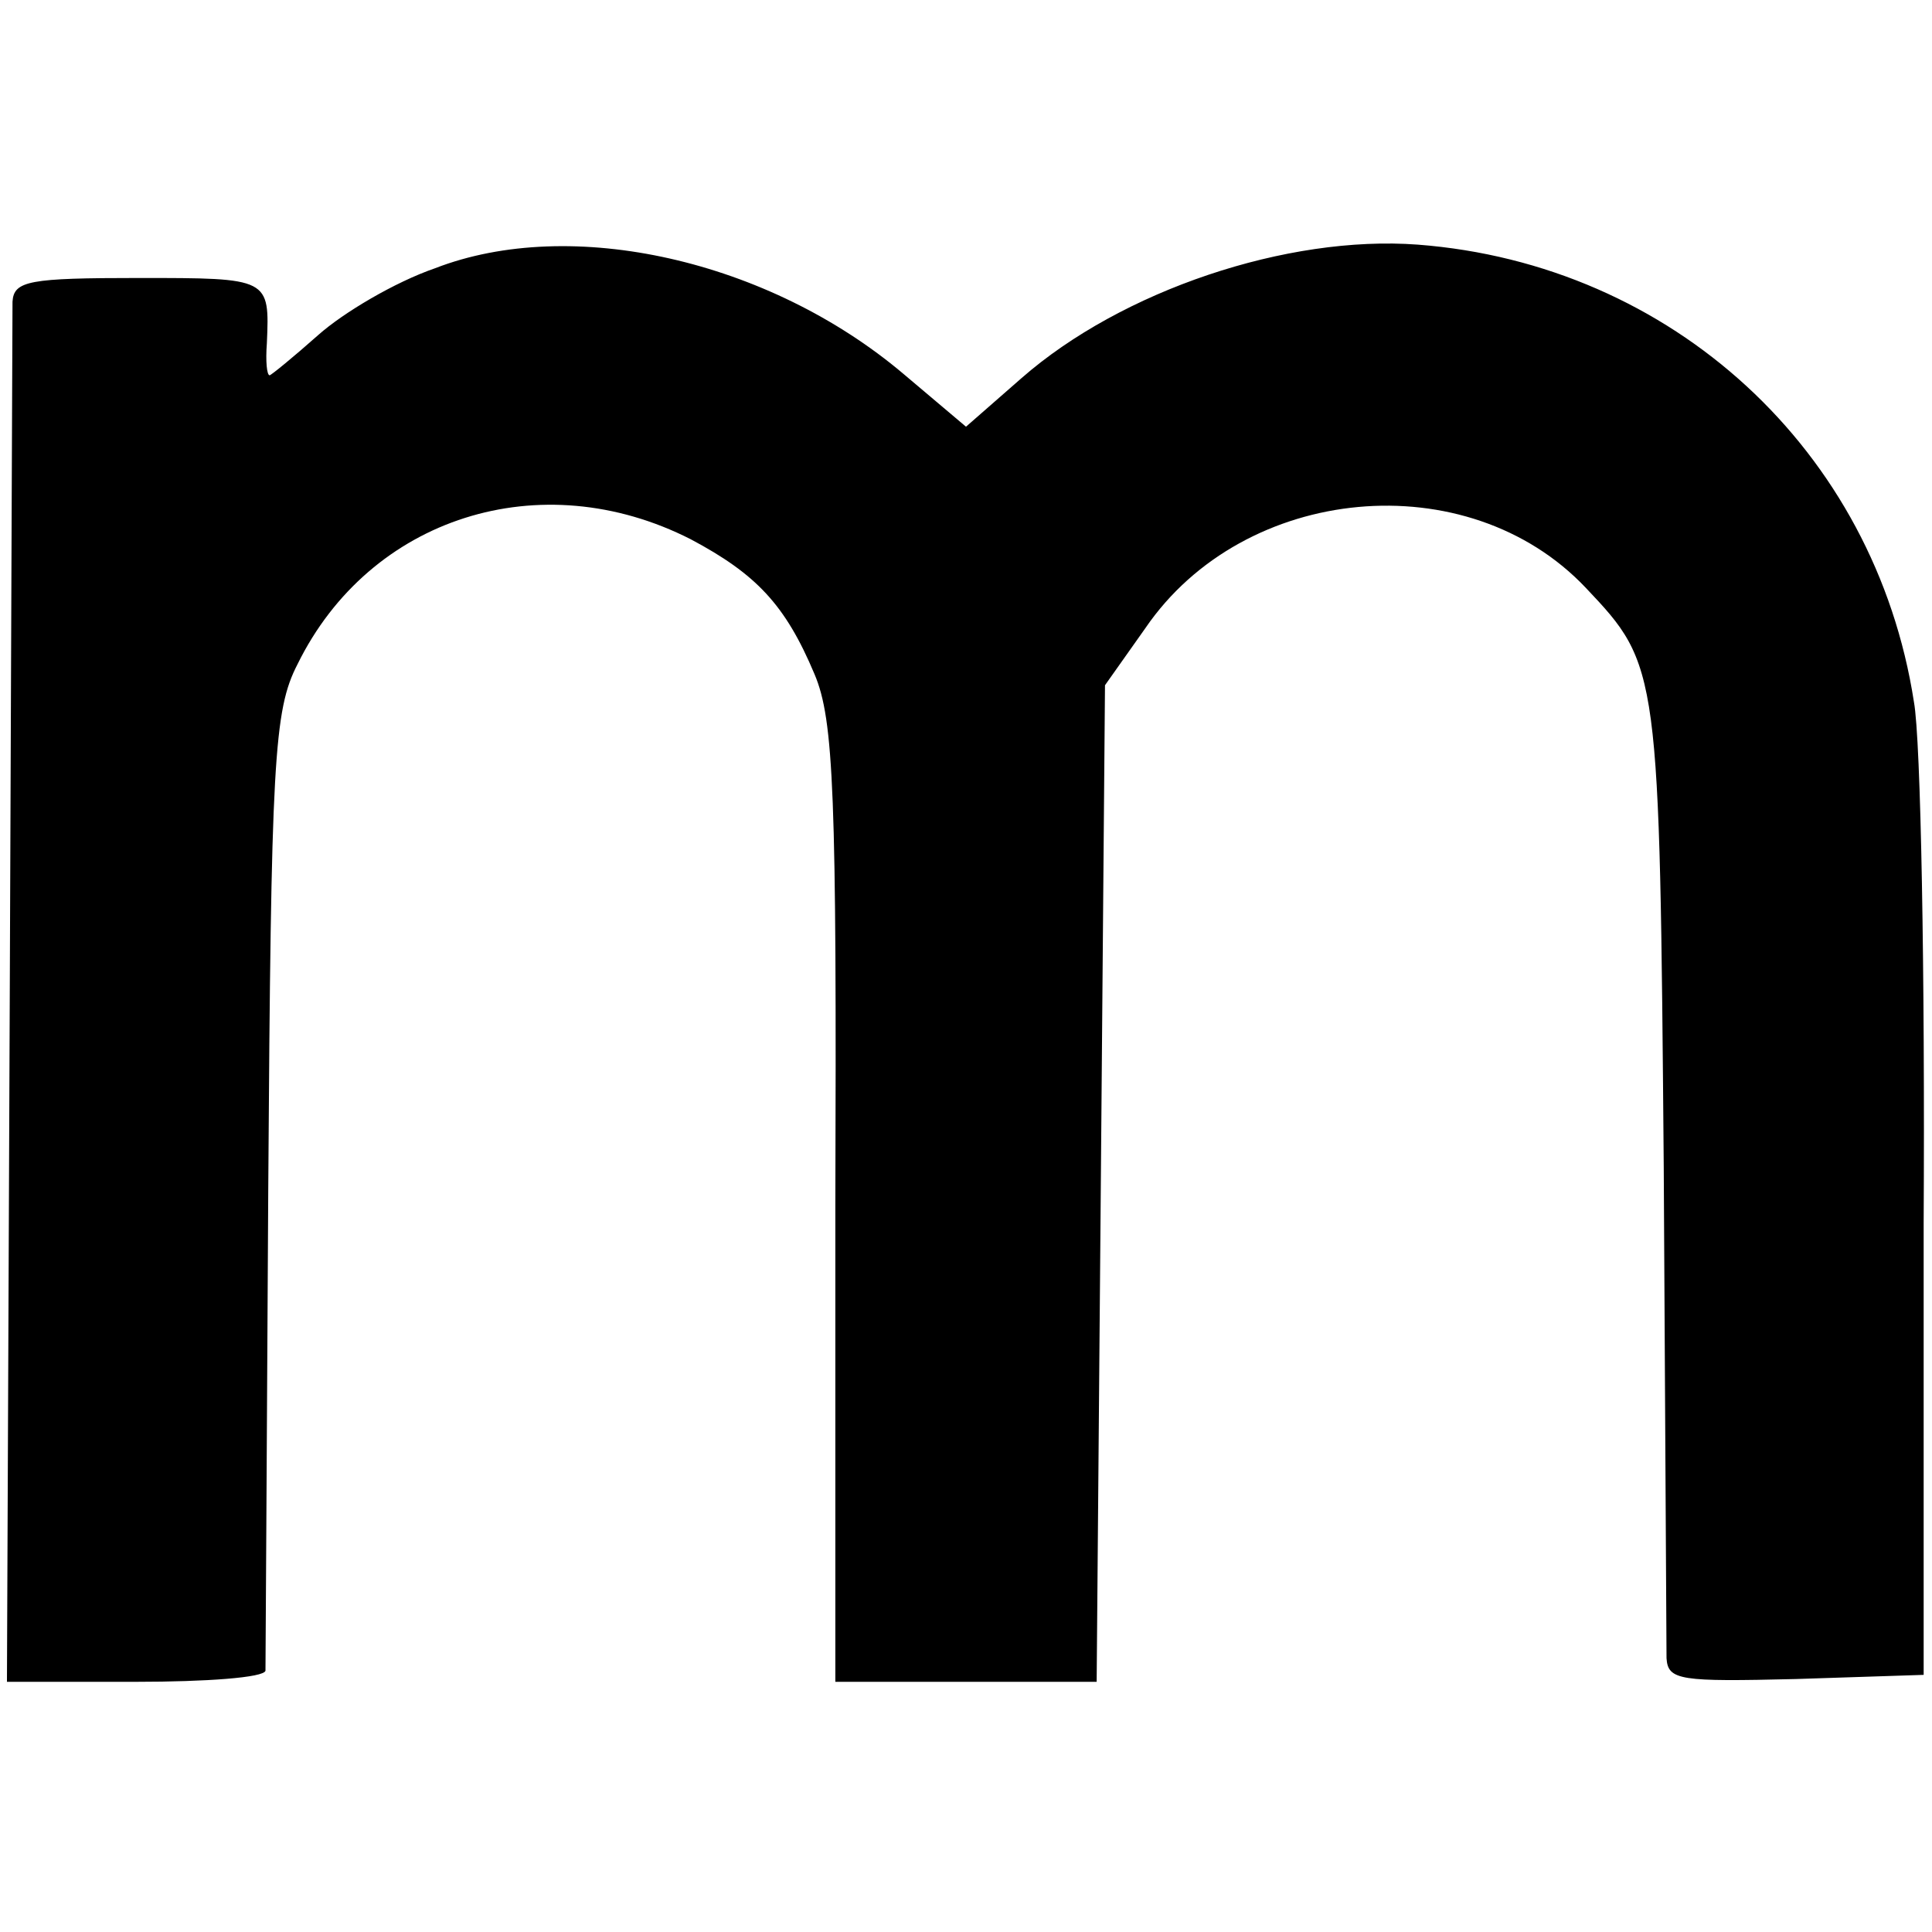
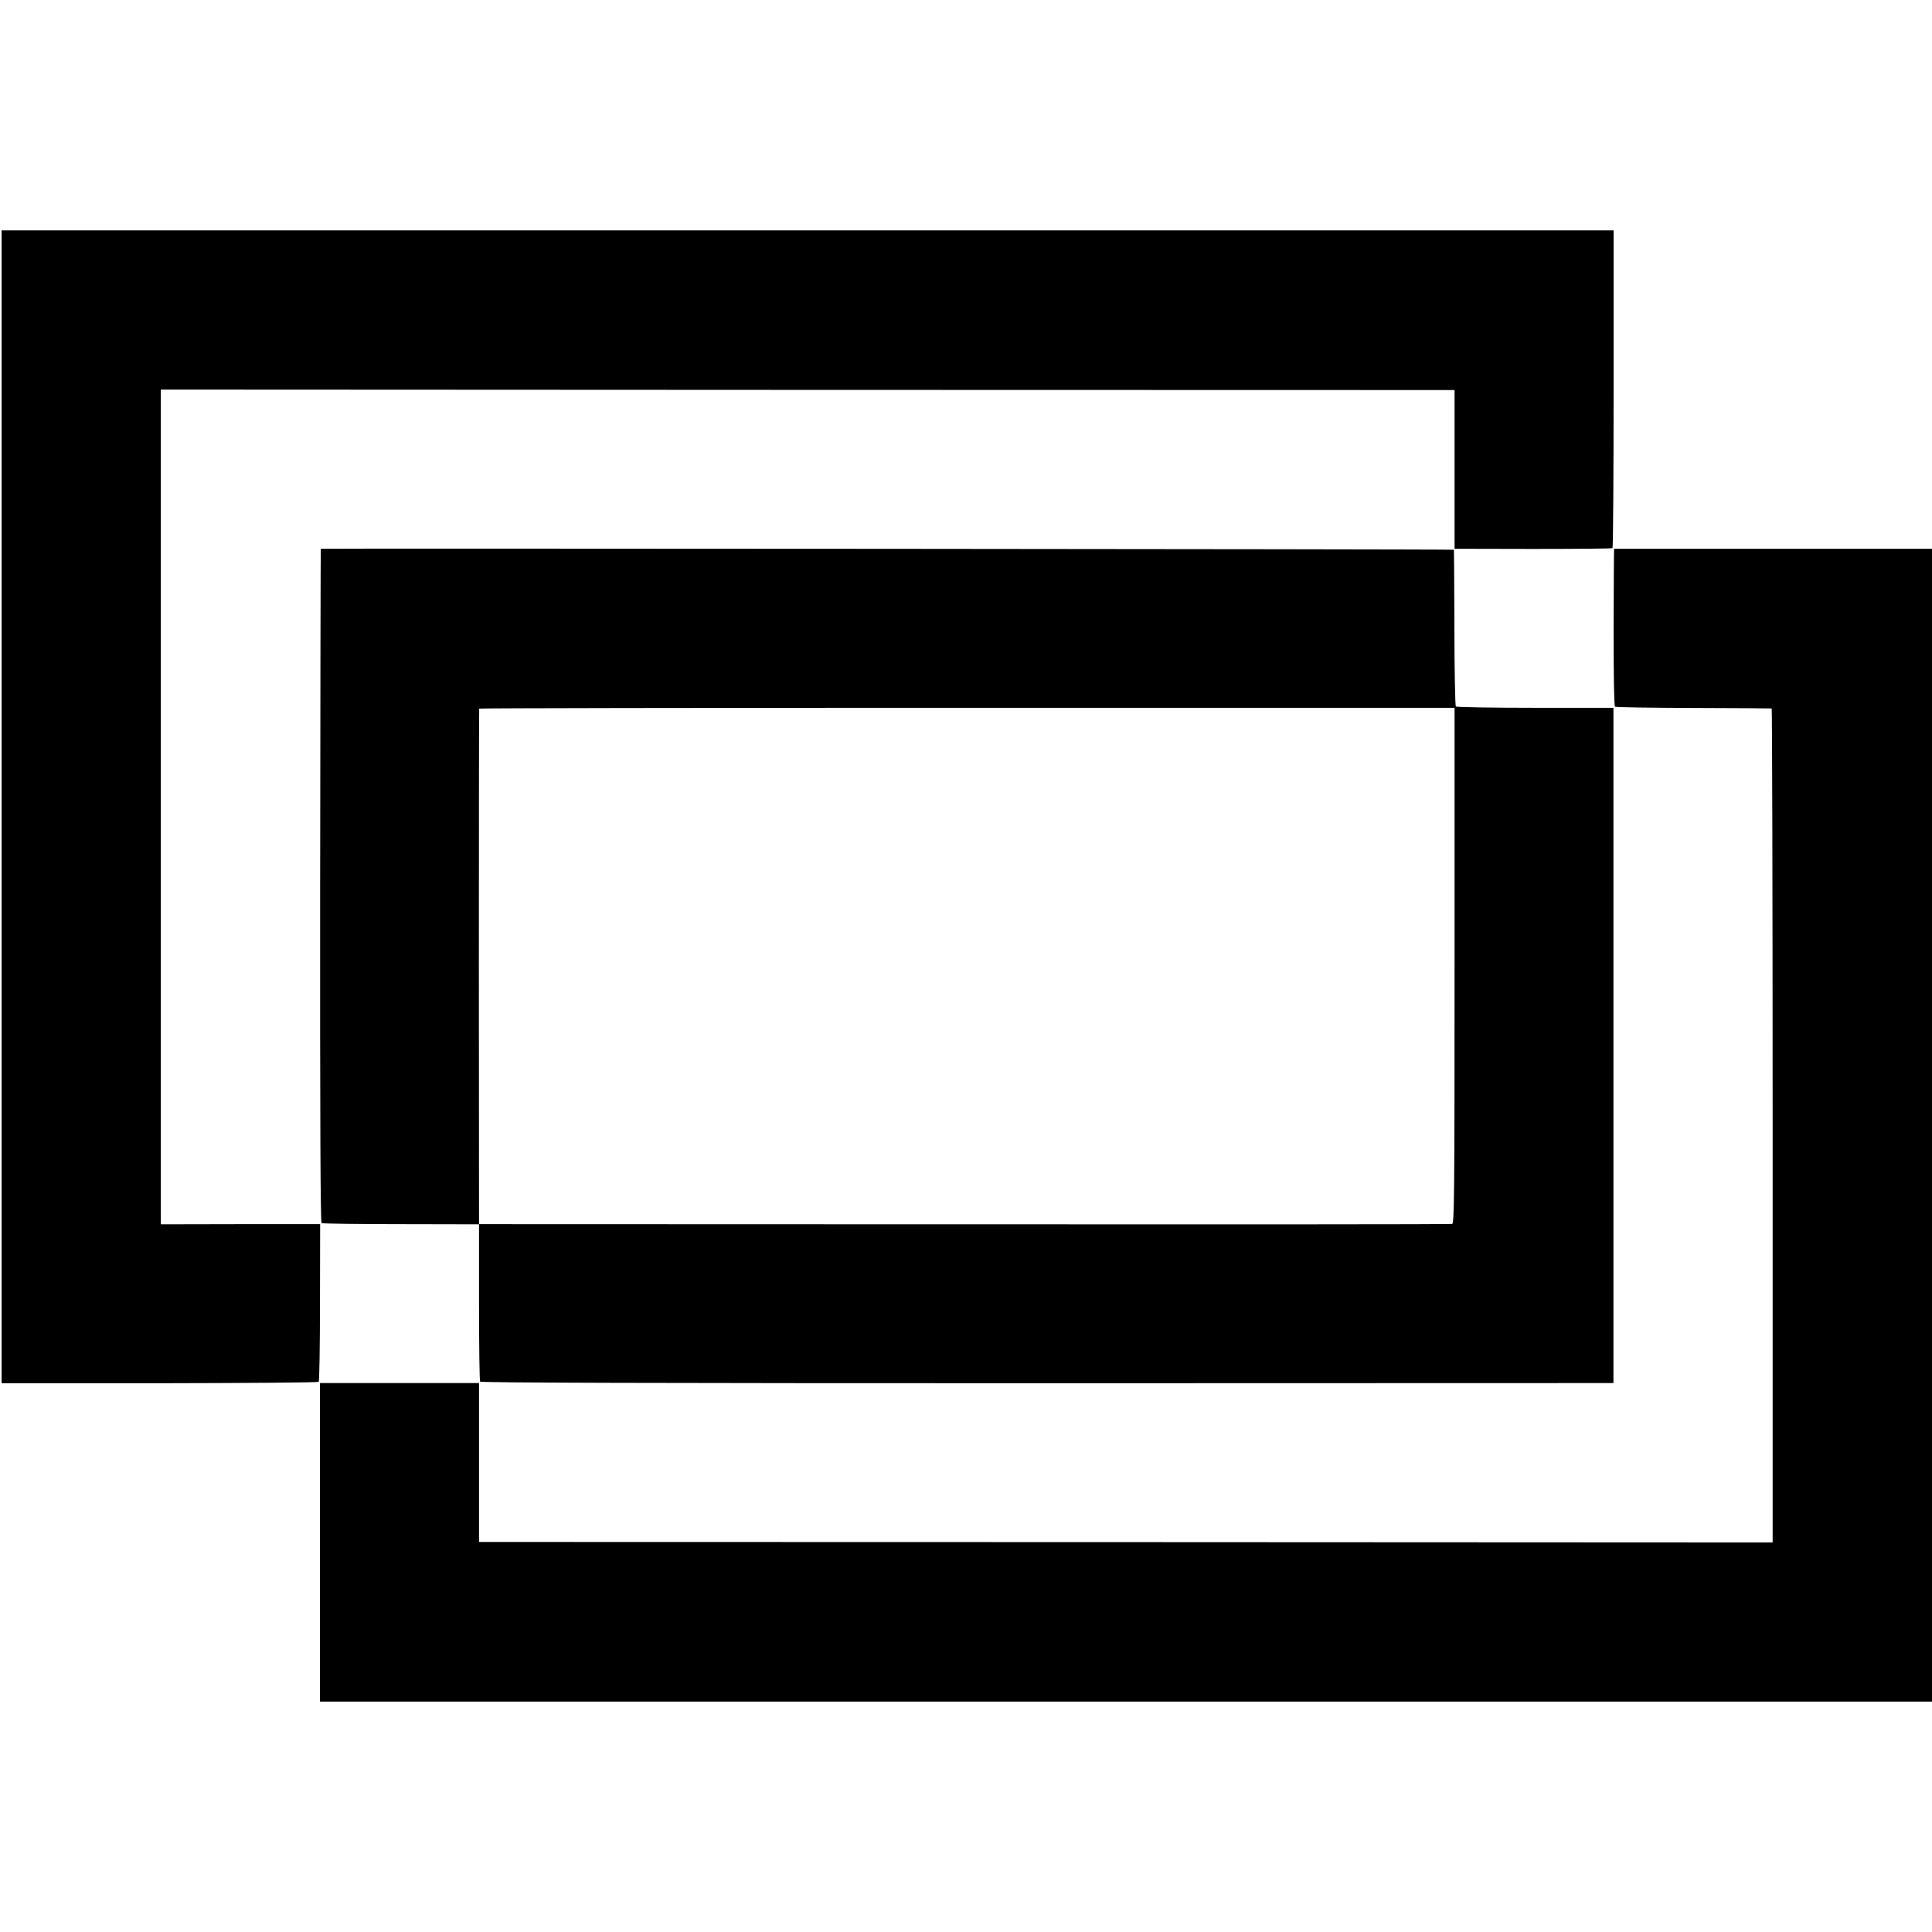
- <svg xmlns="http://www.w3.org/2000/svg" version="1.0" width="139pt" height="139pt" viewBox="0 0 139 139" preserveAspectRatio="xMidYMid meet">
-   <g transform="translate(0,139) scale(0.1,-0.1)" fill="#000000" stroke="none">
-     <path d="M313 1197 c-29 -10 -66 -32 -84 -48 -18 -16 -34 -29 -35 -29 -2 0 -3 10 -2 23 2 47 2 47 -92 47 -79 0 -90 -2 -91 -17 0 -10 -1 -237 -2 -506 l-2 -487 93 0 c50 0 92 3 93 8 0 4 1 160 2 347 2 308 4 344 21 377 52 106 175 145 283 90 47 -25 68 -47 89 -97 14 -33 16 -87 15 -382 l0 -343 94 0 94 0 3 358 3 359 29 41 c71 104 232 119 317 29 53 -56 53 -58 56 -417 1 -184 2 -343 2 -353 1 -16 10 -17 93 -15 l92 3 0 325 c1 179 -2 348 -7 375 -28 181 -174 315 -357 329 -94 7 -213 -33 -285 -96 l-40 -35 -45 38 c-97 82 -239 114 -337 76z" />
+ <svg xmlns="http://www.w3.org/2000/svg" version="1.0" width="1216pt" height="1216pt" viewBox="0 0 1216 1216" preserveAspectRatio="xMidYMid meet">
+   <g transform="translate(0,1216) scale(0.1,-0.1)" fill="#000000" stroke="none">
+     <path d="M10 7082 l0 -3628 994 0 c547 1 998 4 1002 9 4 4 8 229 8 500 l1 492 -502 0 -501 -1 0 2627 0 2627 4071 -2 4072 -1 0 -500 0 -499 493 -1 c272 0 497 2 501 5 4 3 7 454 7 1003 l0 997 -5073 0 -5073 0 0 -3628z" />
+     <path d="M2019 8706 c-1 -1 -3 -954 -4 -2119 -1 -1480 2 -2120 9 -2125 6 -4 232 -7 501 -7 l490 -1 0 -489 c0 -270 3 -495 7 -501 5 -7 1086 -10 3570 -10 l3563 1 0 2125 0 2125 -492 0 c-270 0 -495 4 -500 8 -4 5 -9 228 -9 495 -1 268 -2 489 -3 492 -1 4 -7121 9 -7132 6z m7136 -2624 c0 -1434 -2 -1623 -15 -1626 -8 -2 -1390 -3 -3070 -2 l-3055 1 -1 1620 c0 891 1 1622 2 1625 1 3 1383 5 3071 5 l3068 0 0 -1623z" />
+     <path d="M10159 8706 c-1 -1 -2 -223 -3 -494 0 -320 3 -496 9 -500 6 -4 228 -7 495 -8 267 -1 488 -2 491 -3 3 0 6 -1182 6 -2625 l0 -2624 -4071 2 -4071 1 0 500 0 500 -500 0 -501 0 0 -1003 0 -1002 5073 0 5073 0 0 3628 0 3628 -1000 0 c-550 0 -1000 0 -1001 0z" />
  </g>
</svg>
